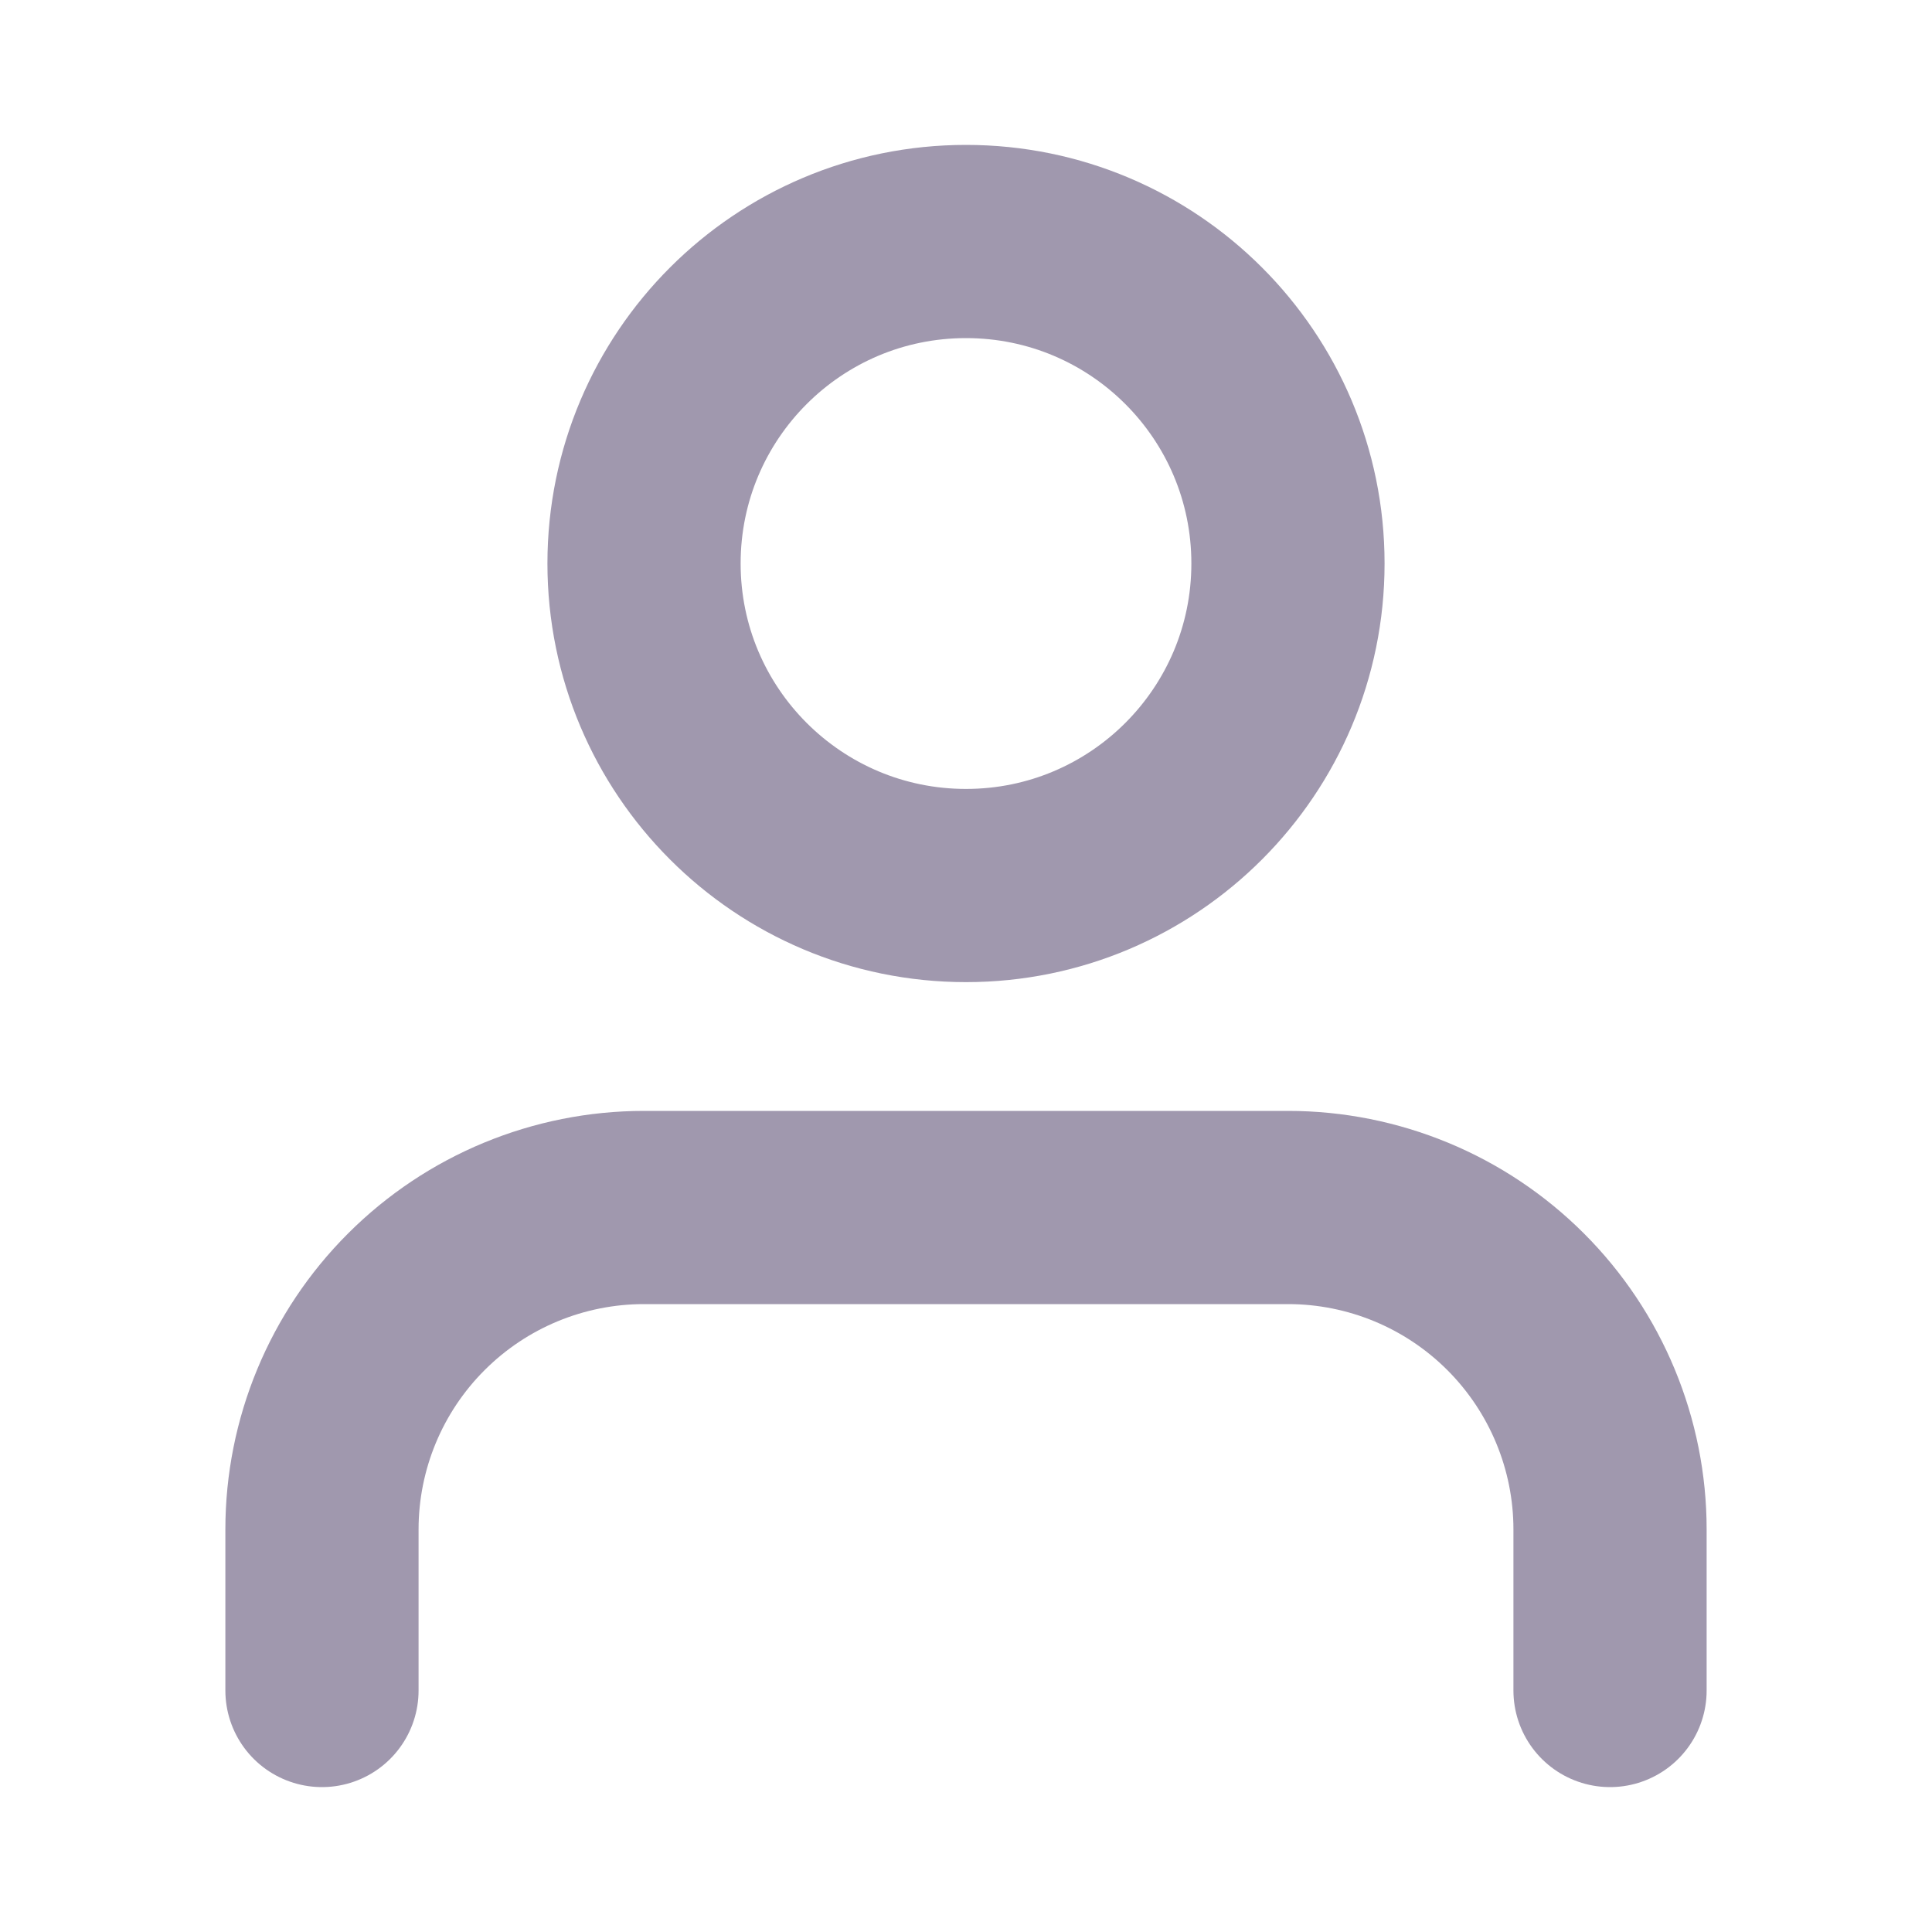
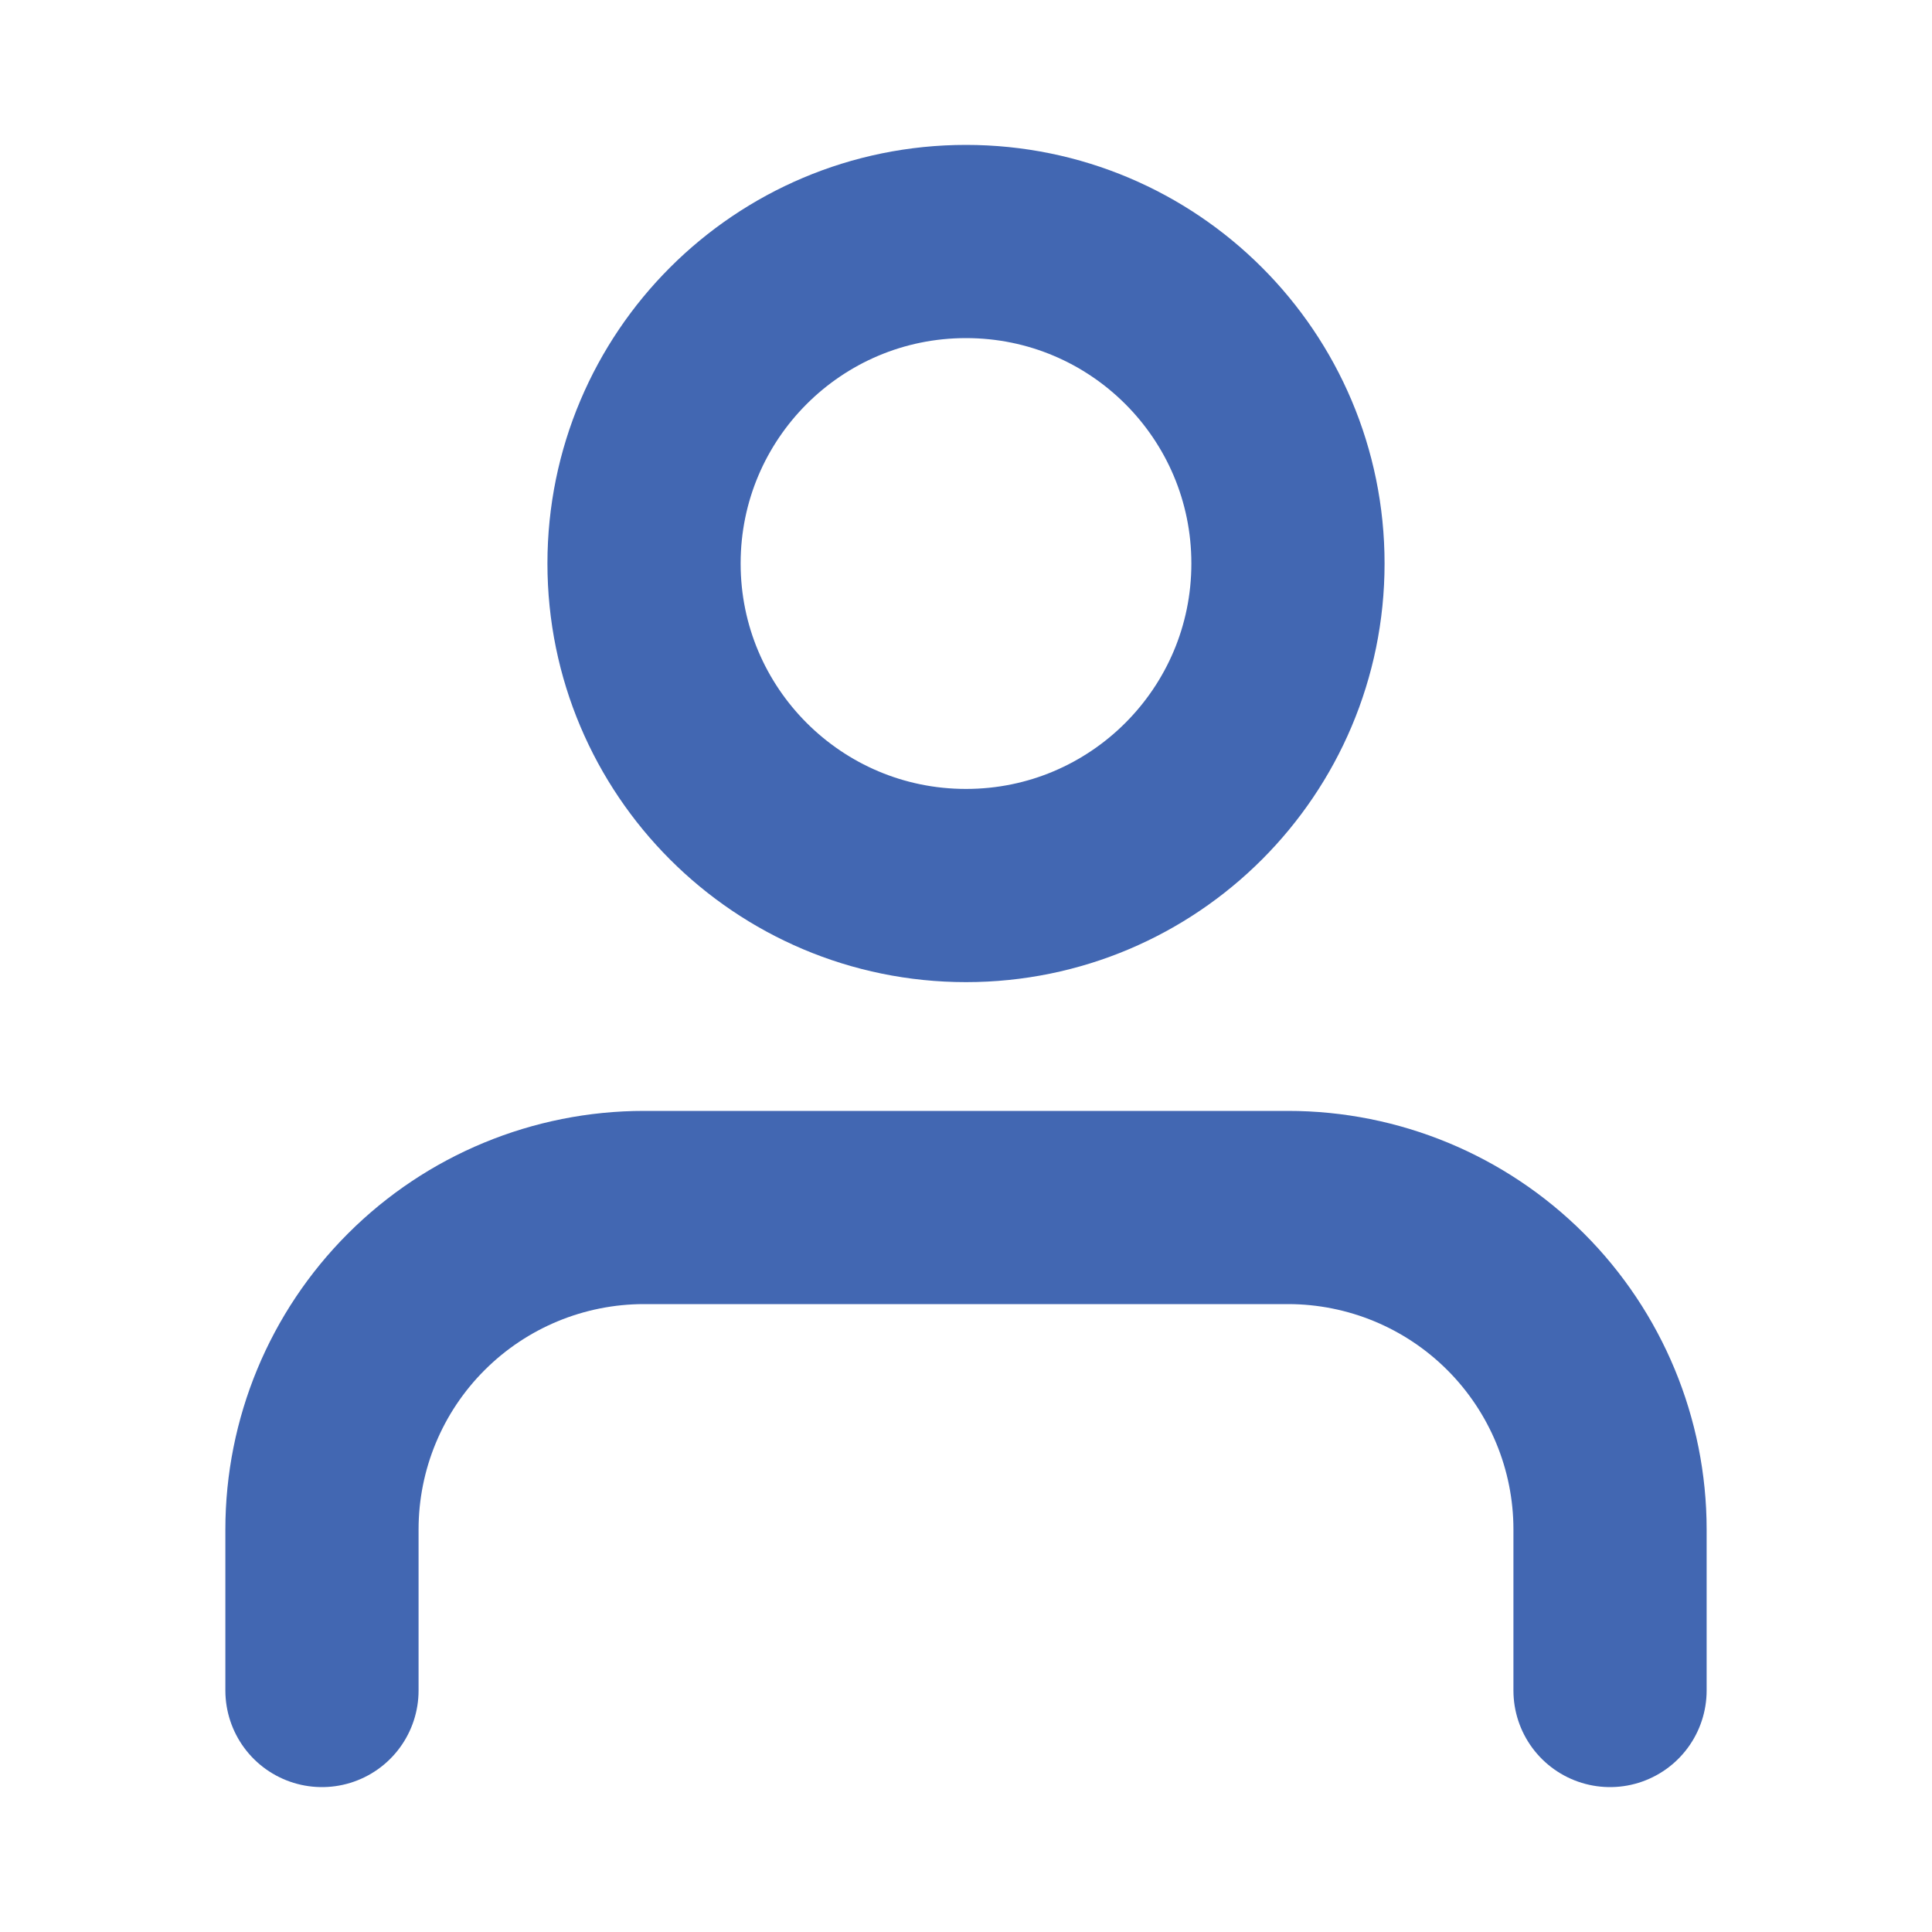
<svg xmlns="http://www.w3.org/2000/svg" width="20" height="20" viewBox="0 0 20 20" fill="none">
-   <path d="M16.667 17.5V15.833C16.667 14.949 16.315 14.101 15.69 13.476C15.065 12.851 14.217 12.5 13.333 12.5H6.667C5.783 12.5 4.935 12.851 4.31 13.476C3.684 14.101 3.333 14.949 3.333 15.833V17.5" stroke="#A098AE" stroke-width="2" stroke-linecap="round" stroke-linejoin="round" />
-   <path d="M10 9.167C11.841 9.167 13.333 7.674 13.333 5.833C13.333 3.992 11.841 2.5 10 2.5C8.159 2.5 6.667 3.992 6.667 5.833C6.667 7.674 8.159 9.167 10 9.167Z" stroke="#A098AE" stroke-width="2" stroke-linecap="round" stroke-linejoin="round" />
+   <path d="M16.667 17.5V15.833C16.667 14.949 16.315 14.101 15.69 13.476C15.065 12.851 14.217 12.5 13.333 12.5H6.667C5.783 12.5 4.935 12.851 4.31 13.476C3.684 14.101 3.333 14.949 3.333 15.833V17.5" stroke="#4267B2" stroke-width="2" stroke-linecap="round" stroke-linejoin="round" />
+   <path d="M10 9.167C11.841 9.167 13.333 7.674 13.333 5.833C13.333 3.992 11.841 2.5 10 2.5C8.159 2.5 6.667 3.992 6.667 5.833C6.667 7.674 8.159 9.167 10 9.167Z" stroke="#4267B2" stroke-width="2" stroke-linecap="round" stroke-linejoin="round" />
</svg>
